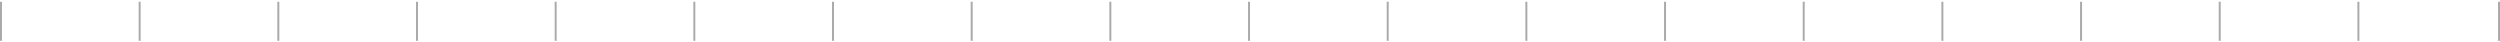
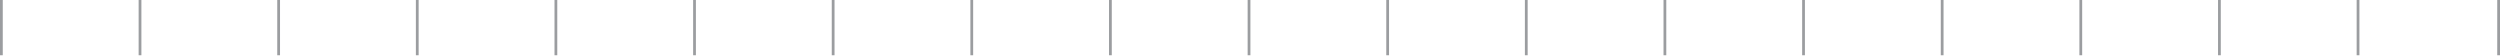
- <svg xmlns="http://www.w3.org/2000/svg" width="1280" height="21" viewBox="0 0 1280 21" fill="none">
-   <line x1="0.5" y1="0.89" x2="0.5" y2="20.89" stroke="#A9A9A9" />
-   <line x1="213.5" y1="0.89" x2="213.5" y2="20.89" stroke="#A9A9A9" />
-   <line x1="426.5" y1="0.89" x2="426.5" y2="20.89" stroke="#A9A9A9" />
-   <line x1="639.5" y1="0.89" x2="639.5" y2="20.89" stroke="#A9A9A9" />
-   <line x1="852.5" y1="0.89" x2="852.5" y2="20.89" stroke="#A9A9A9" />
-   <line x1="1065.5" y1="0.89" x2="1065.5" y2="20.89" stroke="#A9A9A9" />
-   <line x1="71.5" y1="0.89" x2="71.5" y2="20.89" stroke="#A9A9A9" />
-   <line x1="284.5" y1="0.89" x2="284.5" y2="20.89" stroke="#A9A9A9" />
-   <line x1="497.5" y1="0.89" x2="497.5" y2="20.89" stroke="#A9A9A9" />
-   <line x1="710.5" y1="0.89" x2="710.5" y2="20.89" stroke="#A9A9A9" />
-   <line x1="923.5" y1="0.89" x2="923.5" y2="20.89" stroke="#A9A9A9" />
-   <line x1="1136.5" y1="0.89" x2="1136.5" y2="20.89" stroke="#A9A9A9" />
-   <line x1="142.5" y1="0.89" x2="142.5" y2="20.89" stroke="#A9A9A9" />
-   <line x1="355.5" y1="0.89" x2="355.5" y2="20.89" stroke="#A9A9A9" />
-   <line x1="568.5" y1="0.89" x2="568.5" y2="20.89" stroke="#A9A9A9" />
-   <line x1="781.5" y1="0.89" x2="781.5" y2="20.89" stroke="#A9A9A9" />
-   <line x1="994.5" y1="0.89" x2="994.5" y2="20.89" stroke="#A9A9A9" />
-   <line x1="1207.5" y1="0.89" x2="1207.5" y2="20.89" stroke="#A9A9A9" />
-   <line x1="1279.5" y1="0.89" x2="1279.5" y2="20.89" stroke="#A9A9A9" />
+ <svg xmlns="http://www.w3.org/2000/svg" width="905" height="20" viewBox="0 0 905 20" fill="none">
+   <line x1="0.5" x2="0.5" y2="20" stroke="#9B9DA0" />
+   <line x1="151.049" x2="151.049" y2="20" stroke="#9B9DA0" />
+   <line x1="301.597" x2="301.597" y2="20" stroke="#9B9DA0" />
+   <line x1="452.146" x2="452.146" y2="20" stroke="#9B9DA0" />
+   <line x1="602.695" x2="602.695" y2="20" stroke="#9B9DA0" />
+   <line x1="753.244" x2="753.244" y2="20" stroke="#9B9DA0" />
+   <line x1="50.685" x2="50.685" y2="20" stroke="#9B9DA0" />
+   <line x1="201.231" x2="201.231" y2="20" stroke="#9B9DA0" />
+   <line x1="351.781" x2="351.781" y2="20" stroke="#9B9DA0" />
+   <line x1="502.33" x2="502.33" y2="20" stroke="#9B9DA0" />
+   <line x1="652.878" x2="652.878" y2="20" stroke="#9B9DA0" />
+   <line x1="803.428" x2="803.428" y2="20" stroke="#9B9DA0" />
+   <line x1="100.865" x2="100.865" y2="20" stroke="#9B9DA0" />
+   <line x1="251.414" x2="251.414" y2="20" stroke="#9B9DA0" />
+   <line x1="401.964" x2="401.964" y2="20" stroke="#9B9DA0" />
+   <line x1="552.513" x2="552.513" y2="20" stroke="#9B9DA0" />
+   <line x1="703.062" x2="703.062" y2="20" stroke="#9B9DA0" />
+   <line x1="853.609" x2="853.609" y2="20" stroke="#9B9DA0" />
+   <line x1="904.5" x2="904.5" y2="20" stroke="#9B9DA0" />
</svg>
